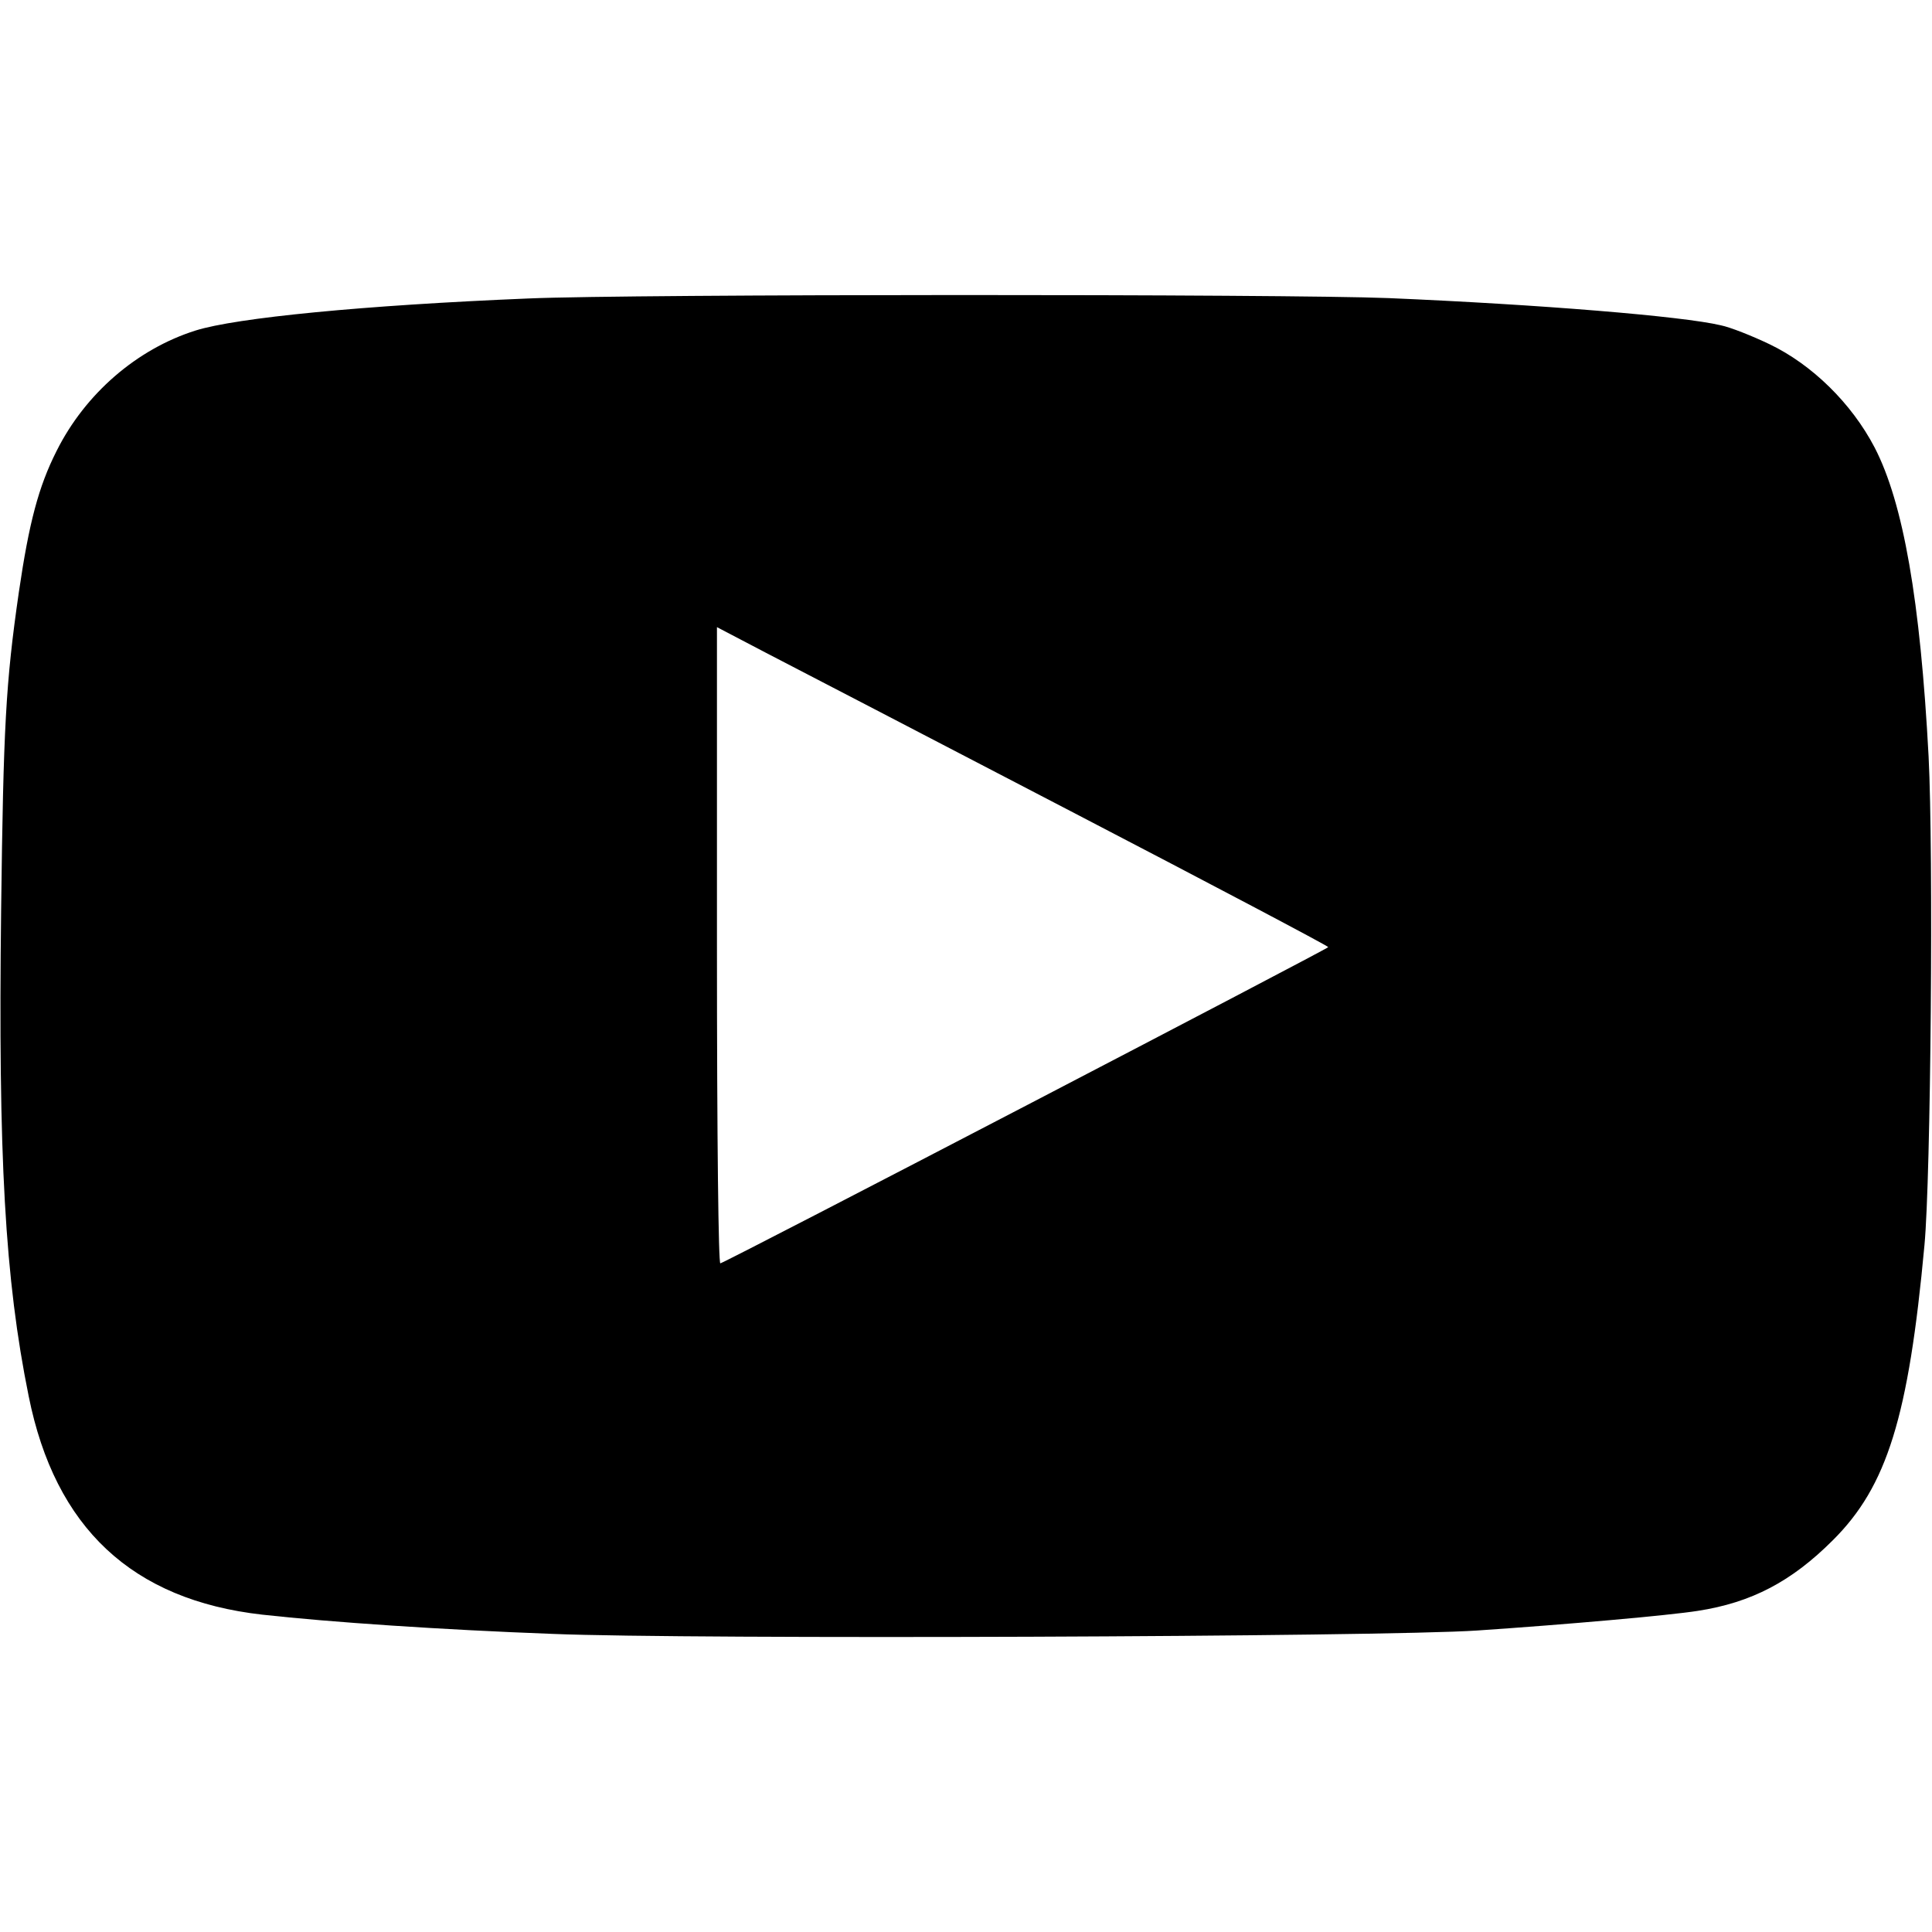
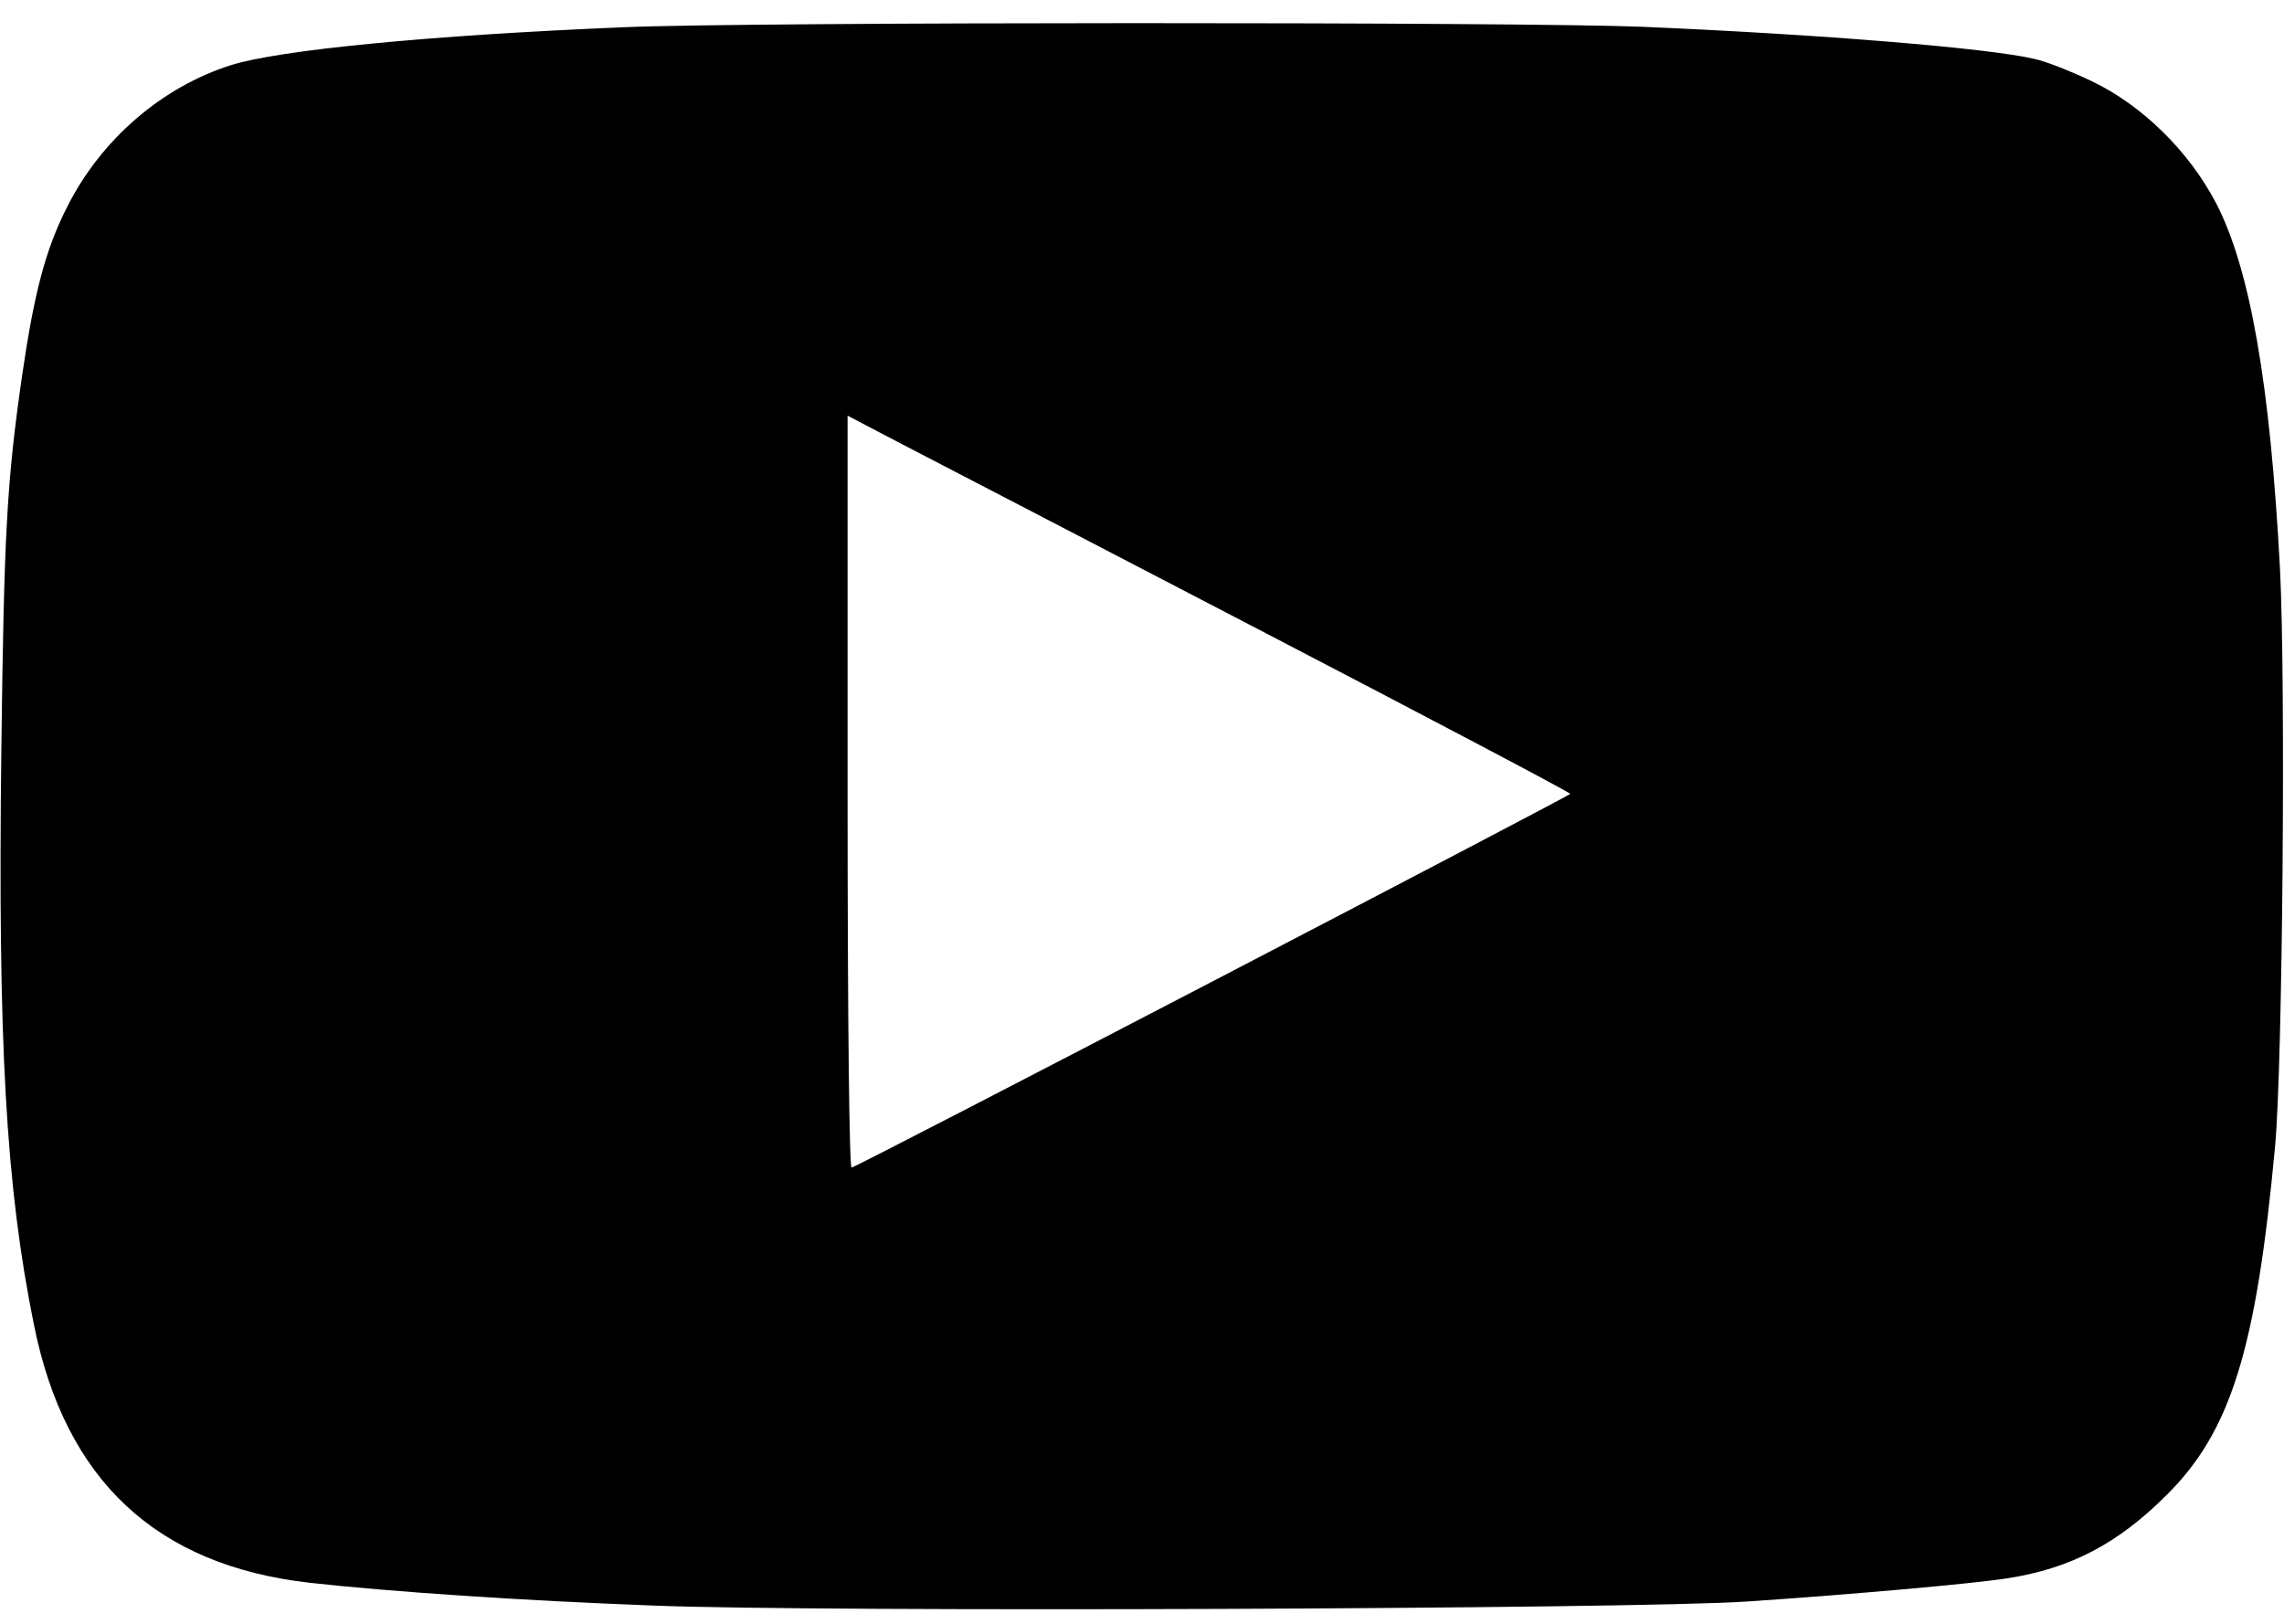
- <svg xmlns="http://www.w3.org/2000/svg" version="1.0" width="512pt" height="512pt" viewBox="0 0 512 512" preserveAspectRatio="xMidYMid meet">
-   <g transform="translate(0,512) scale(0.1,-0.1)" fill="#000000" stroke="none">
-     <path d="M1400 4329 c-436 -18 -774 -51 -882 -85 -155 -49 -292 -167 -368 -319 -48 -95 -73 -190 -100 -374 -35 -242 -41 -358 -47 -841 -8 -658 10 -979 73 -1290 70 -349 274 -540 619 -579 180 -20 475 -40 770 -51 362 -15 2200 -8 2450 9 237 16 508 40 584 52 143 22 249 78 358 187 144 143 201 327 243 782 17 181 24 1041 11 1295 -22 414 -67 672 -143 819 -61 117 -166 220 -279 274 -46 22 -104 45 -129 50 -101 24 -479 55 -880 72 -271 11 -2005 11 -2280 -1z m1438 -1359 c375 -195 682 -357 682 -360 0 -4 -1584 -829 -1611 -838 -5 -2 -9 317 -9 841 l0 845 128 -67 c70 -36 435 -226 810 -421z" />
+ <svg xmlns="http://www.w3.org/2000/svg" version="1.0" width="512pt" height="364pt" viewBox="0 0 512 364" preserveAspectRatio="xMidYMid meet">
+   <g transform="translate(0,364) scale(0.1,-0.1)" fill="#000000" stroke="none">
+     <path d="M1400 3579 c-436 -18 -774 -51 -882 -85 -155 -49 -292 -167 -368 -319 -48 -95 -73 -190 -100 -374 -35 -242 -41 -358 -47 -841 -8 -658 10 -979 73 -1290 70 -349 274 -540 619 -579 180 -20 475 -40 770 -51 362 -15 2200 -8 2450 9 237 16 508 40 584 52 143 22 249 78 358 187 144 143 201 327 243 782 17 181 24 1041 11 1295 -22 414 -67 672 -143 819 -61 117 -166 220 -279 274 -46 22 -104 45 -129 50 -101 24 -479 55 -880 72 -271 11 -2005 11 -2280 -1z m1438 -1359 c375 -195 682 -357 682 -360 0 -4 -1584 -829 -1611 -838 -5 -2 -9 317 -9 841 l0 845 128 -67 c70 -36 435 -226 810 -421z" />
  </g>
</svg>
